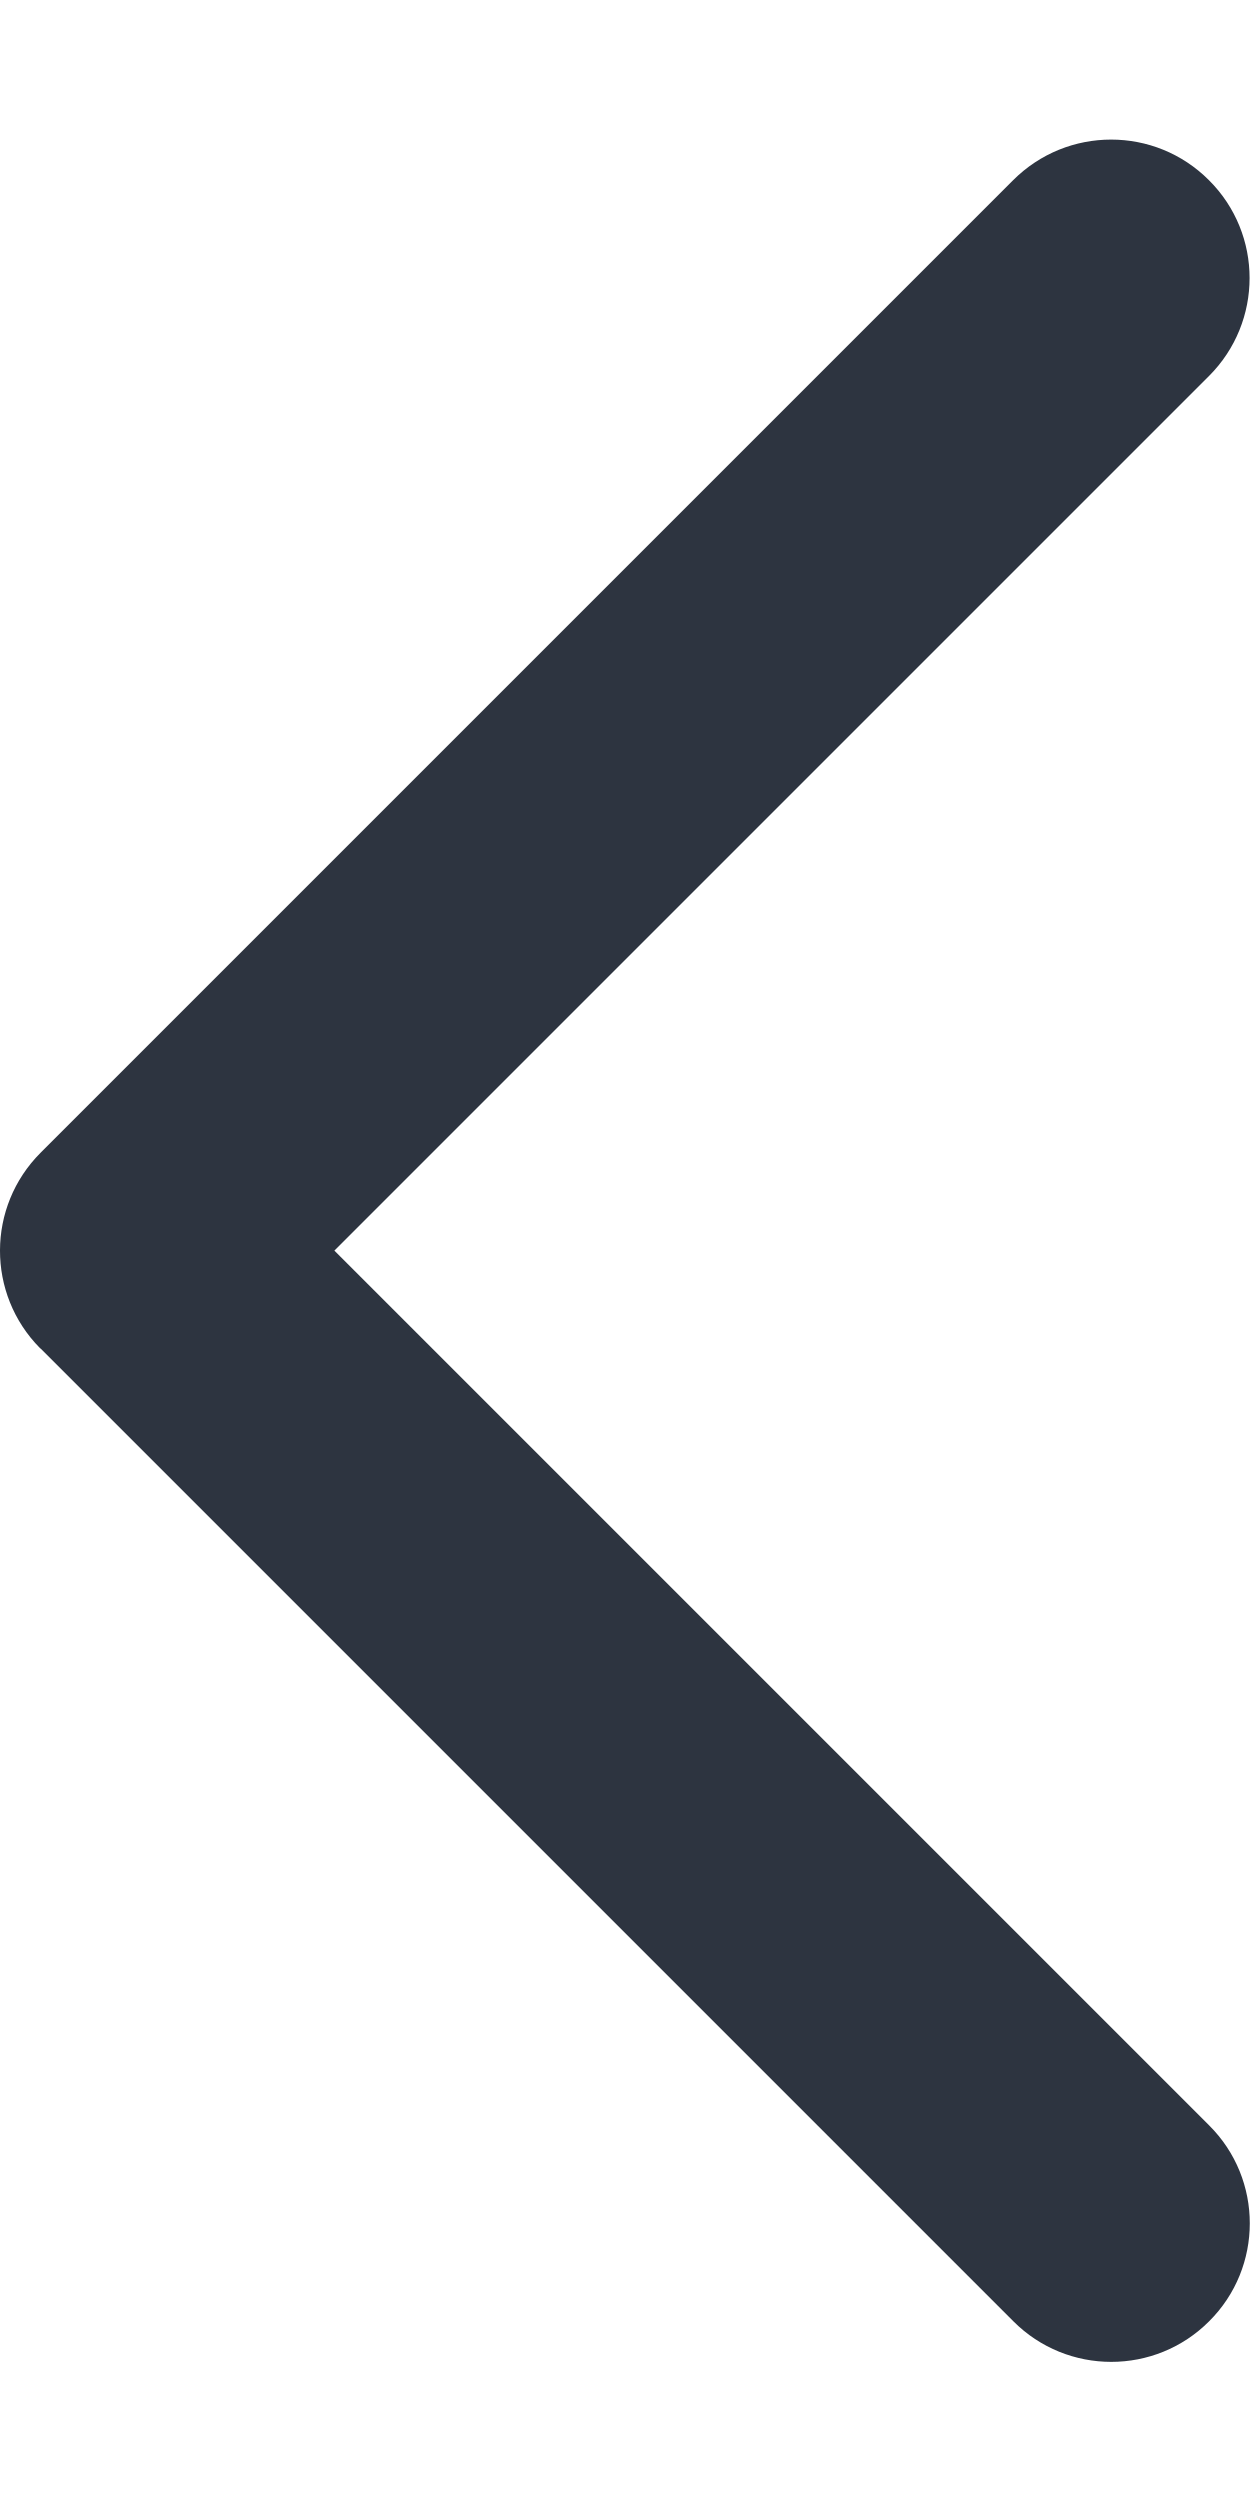
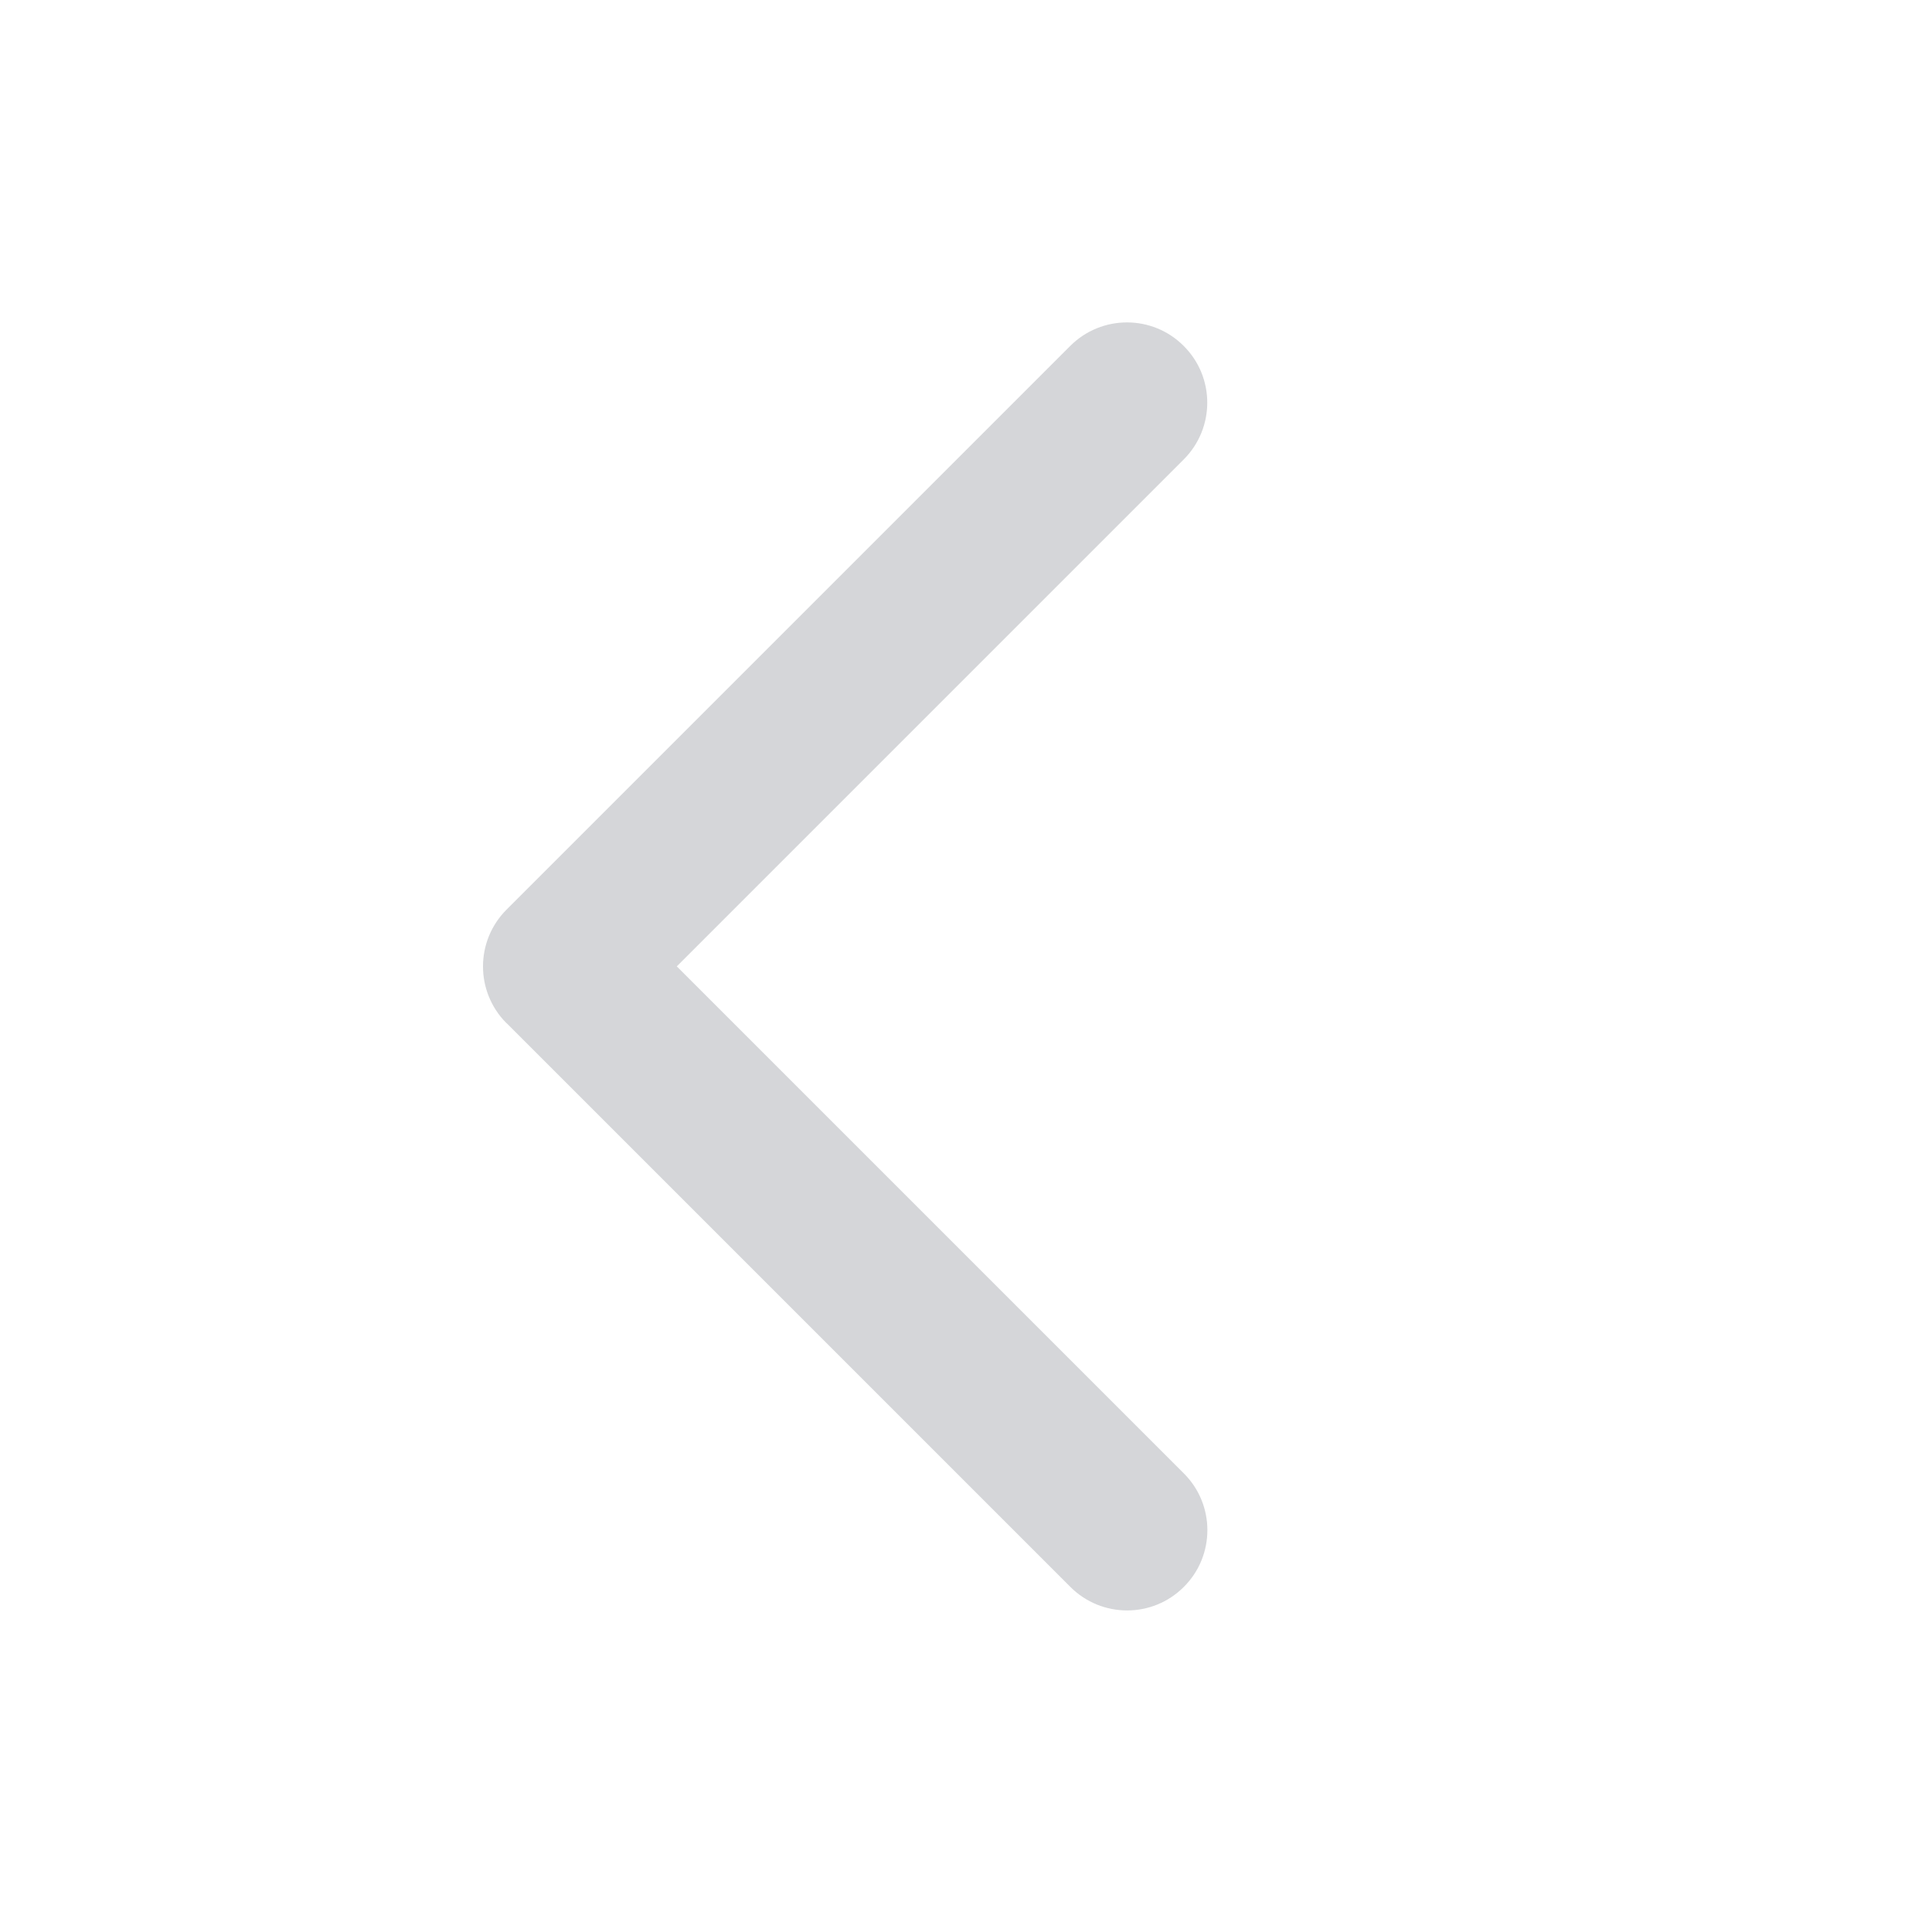
- <svg xmlns="http://www.w3.org/2000/svg" width="6" height="12" viewBox="0 0 6 12" fill="none">
-   <path fill-rule="evenodd" clip-rule="evenodd" d="M5.803 1.805C6.063 1.545 6.063 1.124 5.803 0.865C5.544 0.605 5.123 0.605 4.863 0.865L0.195 5.533C-0.064 5.792 -0.065 6.211 0.192 6.471C0.193 6.472 0.195 6.473 0.196 6.474L4.864 11.142C5.123 11.402 5.545 11.402 5.804 11.142C6.064 10.883 6.064 10.461 5.804 10.202L1.605 6.003L5.803 1.805Z" fill="#2D3440" />
+ <svg xmlns="http://www.w3.org/2000/svg" width="16" height="16" viewBox="0 0 16 16" fill="none">
+   <g opacity="0.2">
+     <path fill-rule="evenodd" clip-rule="evenodd" d="M9.803 3.805C10.063 3.545 10.063 3.124 9.803 2.865C9.544 2.605 9.123 2.605 8.863 2.865L4.195 7.533C3.936 7.792 3.935 8.211 4.192 8.471C4.193 8.472 4.195 8.473 4.196 8.474L8.864 13.142C9.124 13.402 9.545 13.402 9.804 13.142C10.064 12.883 10.064 12.461 9.804 12.202L5.605 8.003L9.803 3.805Z" fill="#2D3440" />
+   </g>
</svg>
